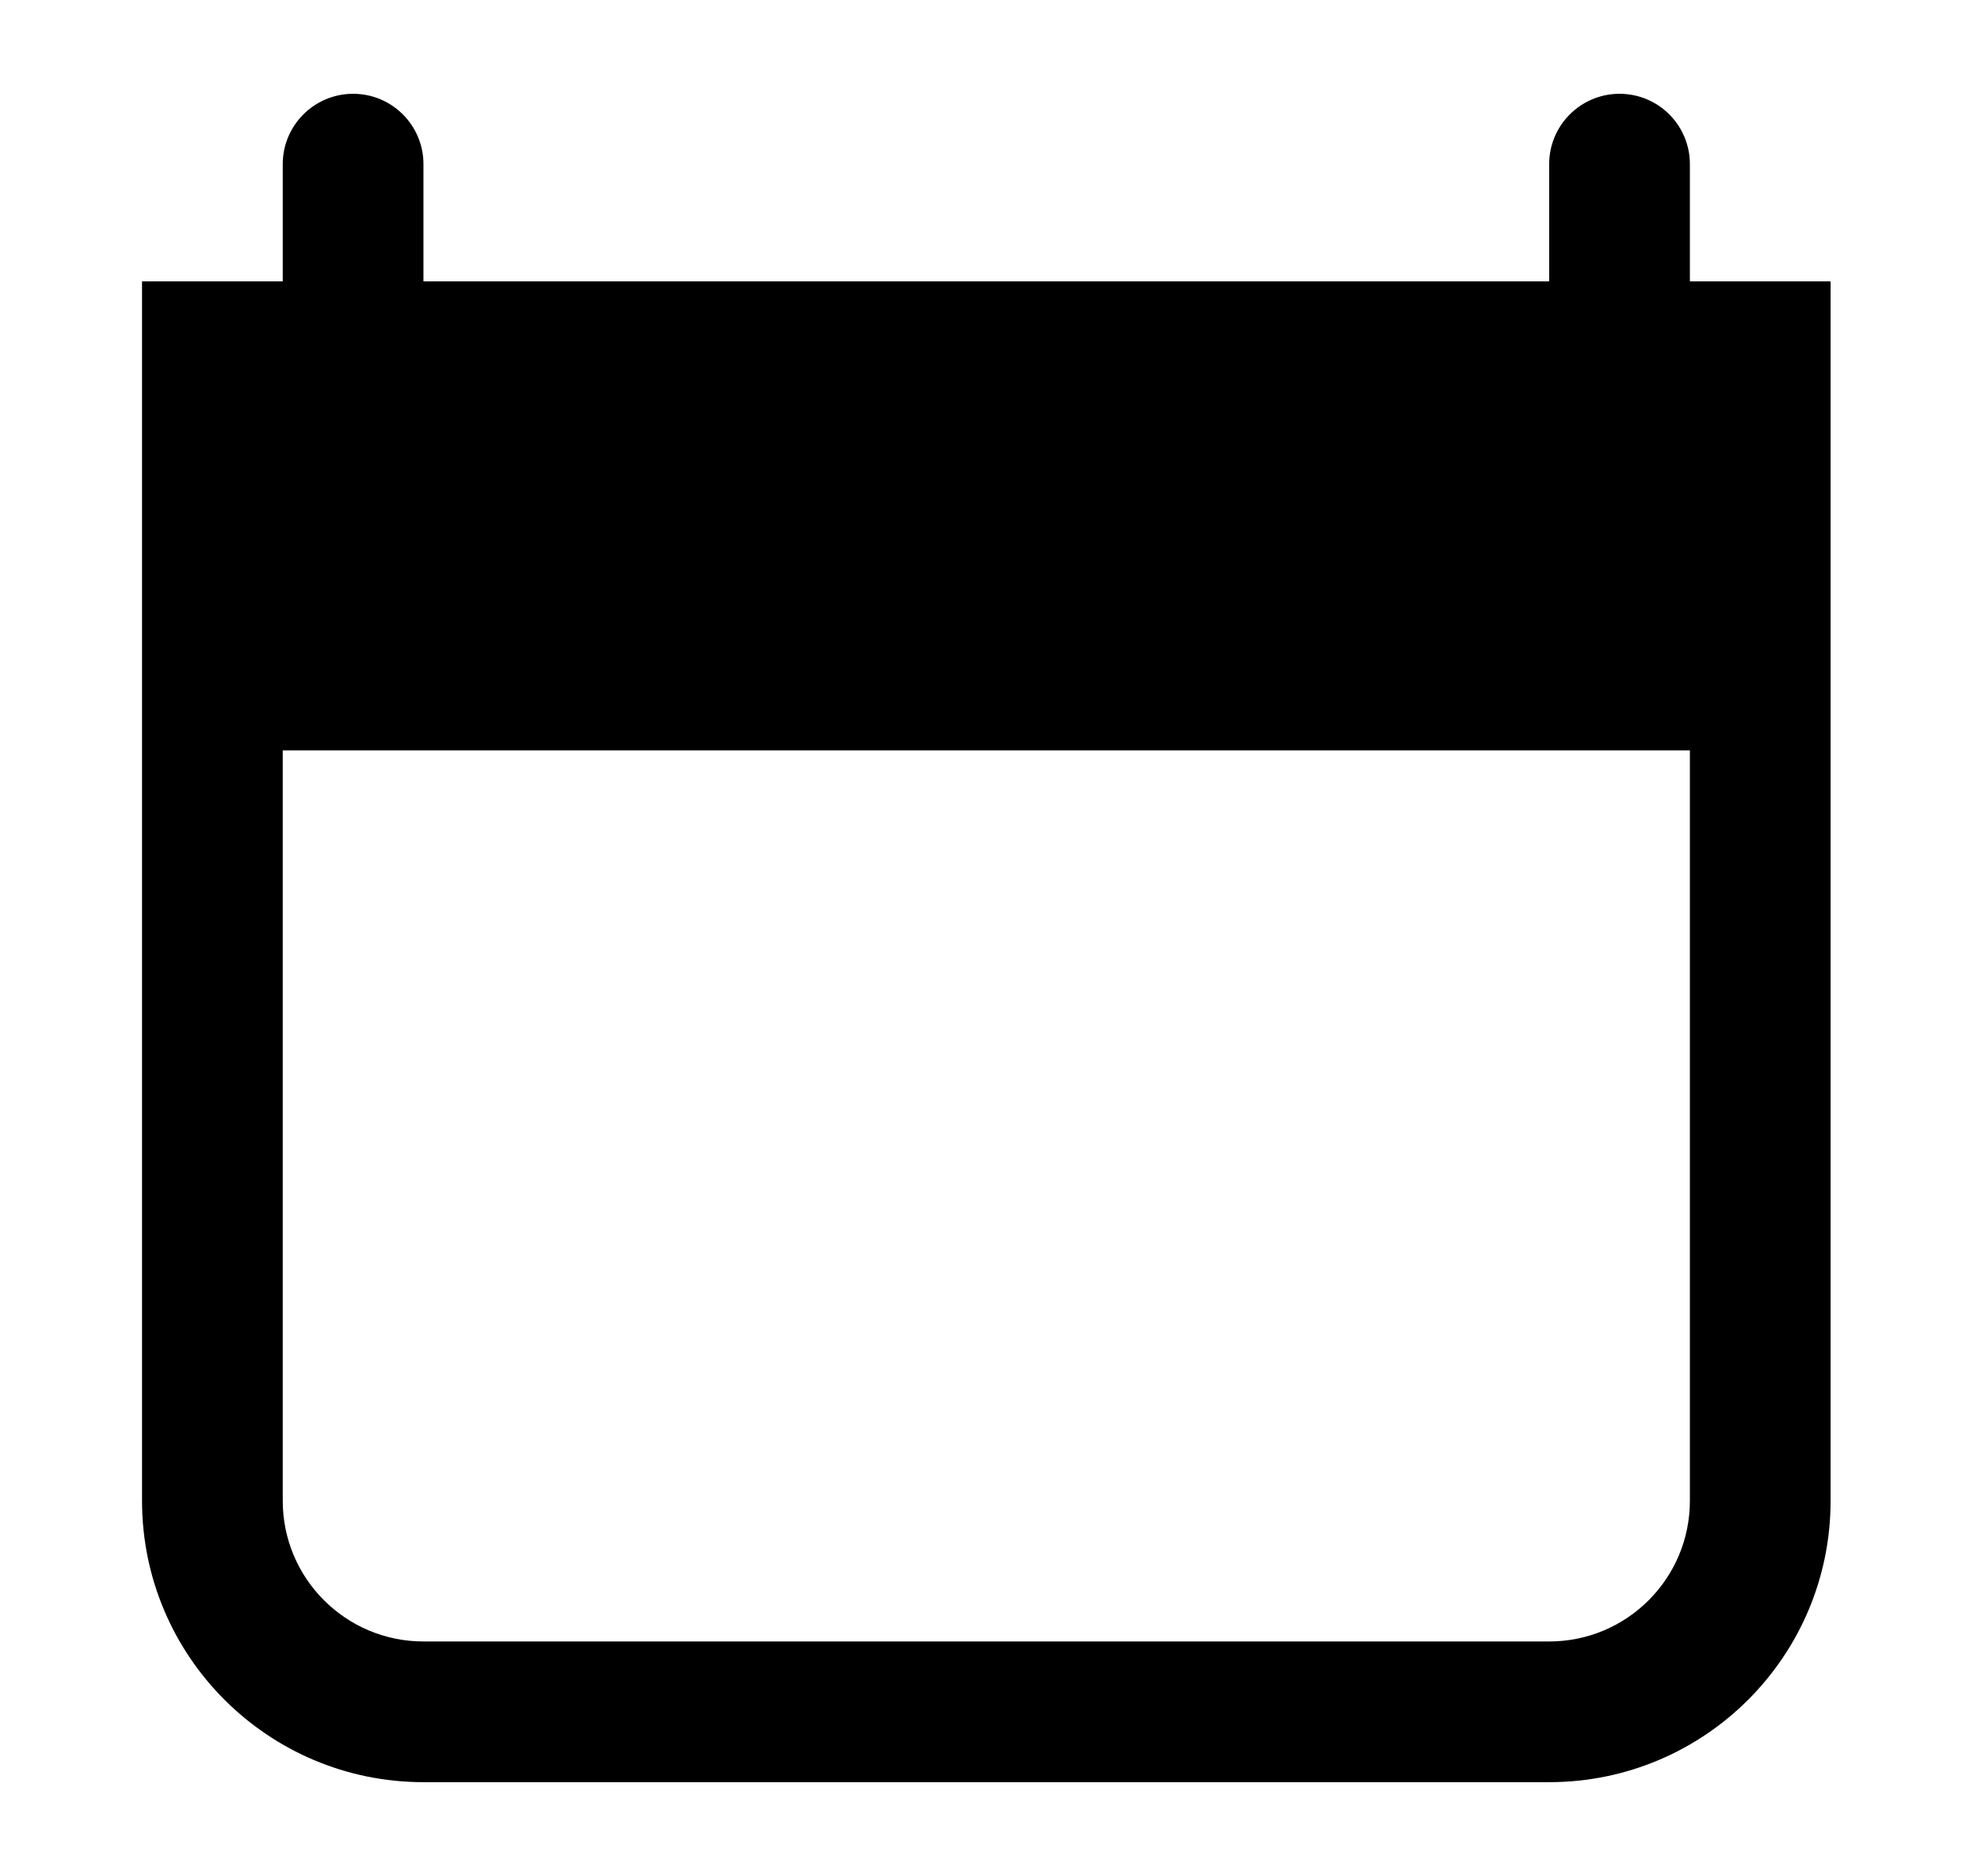
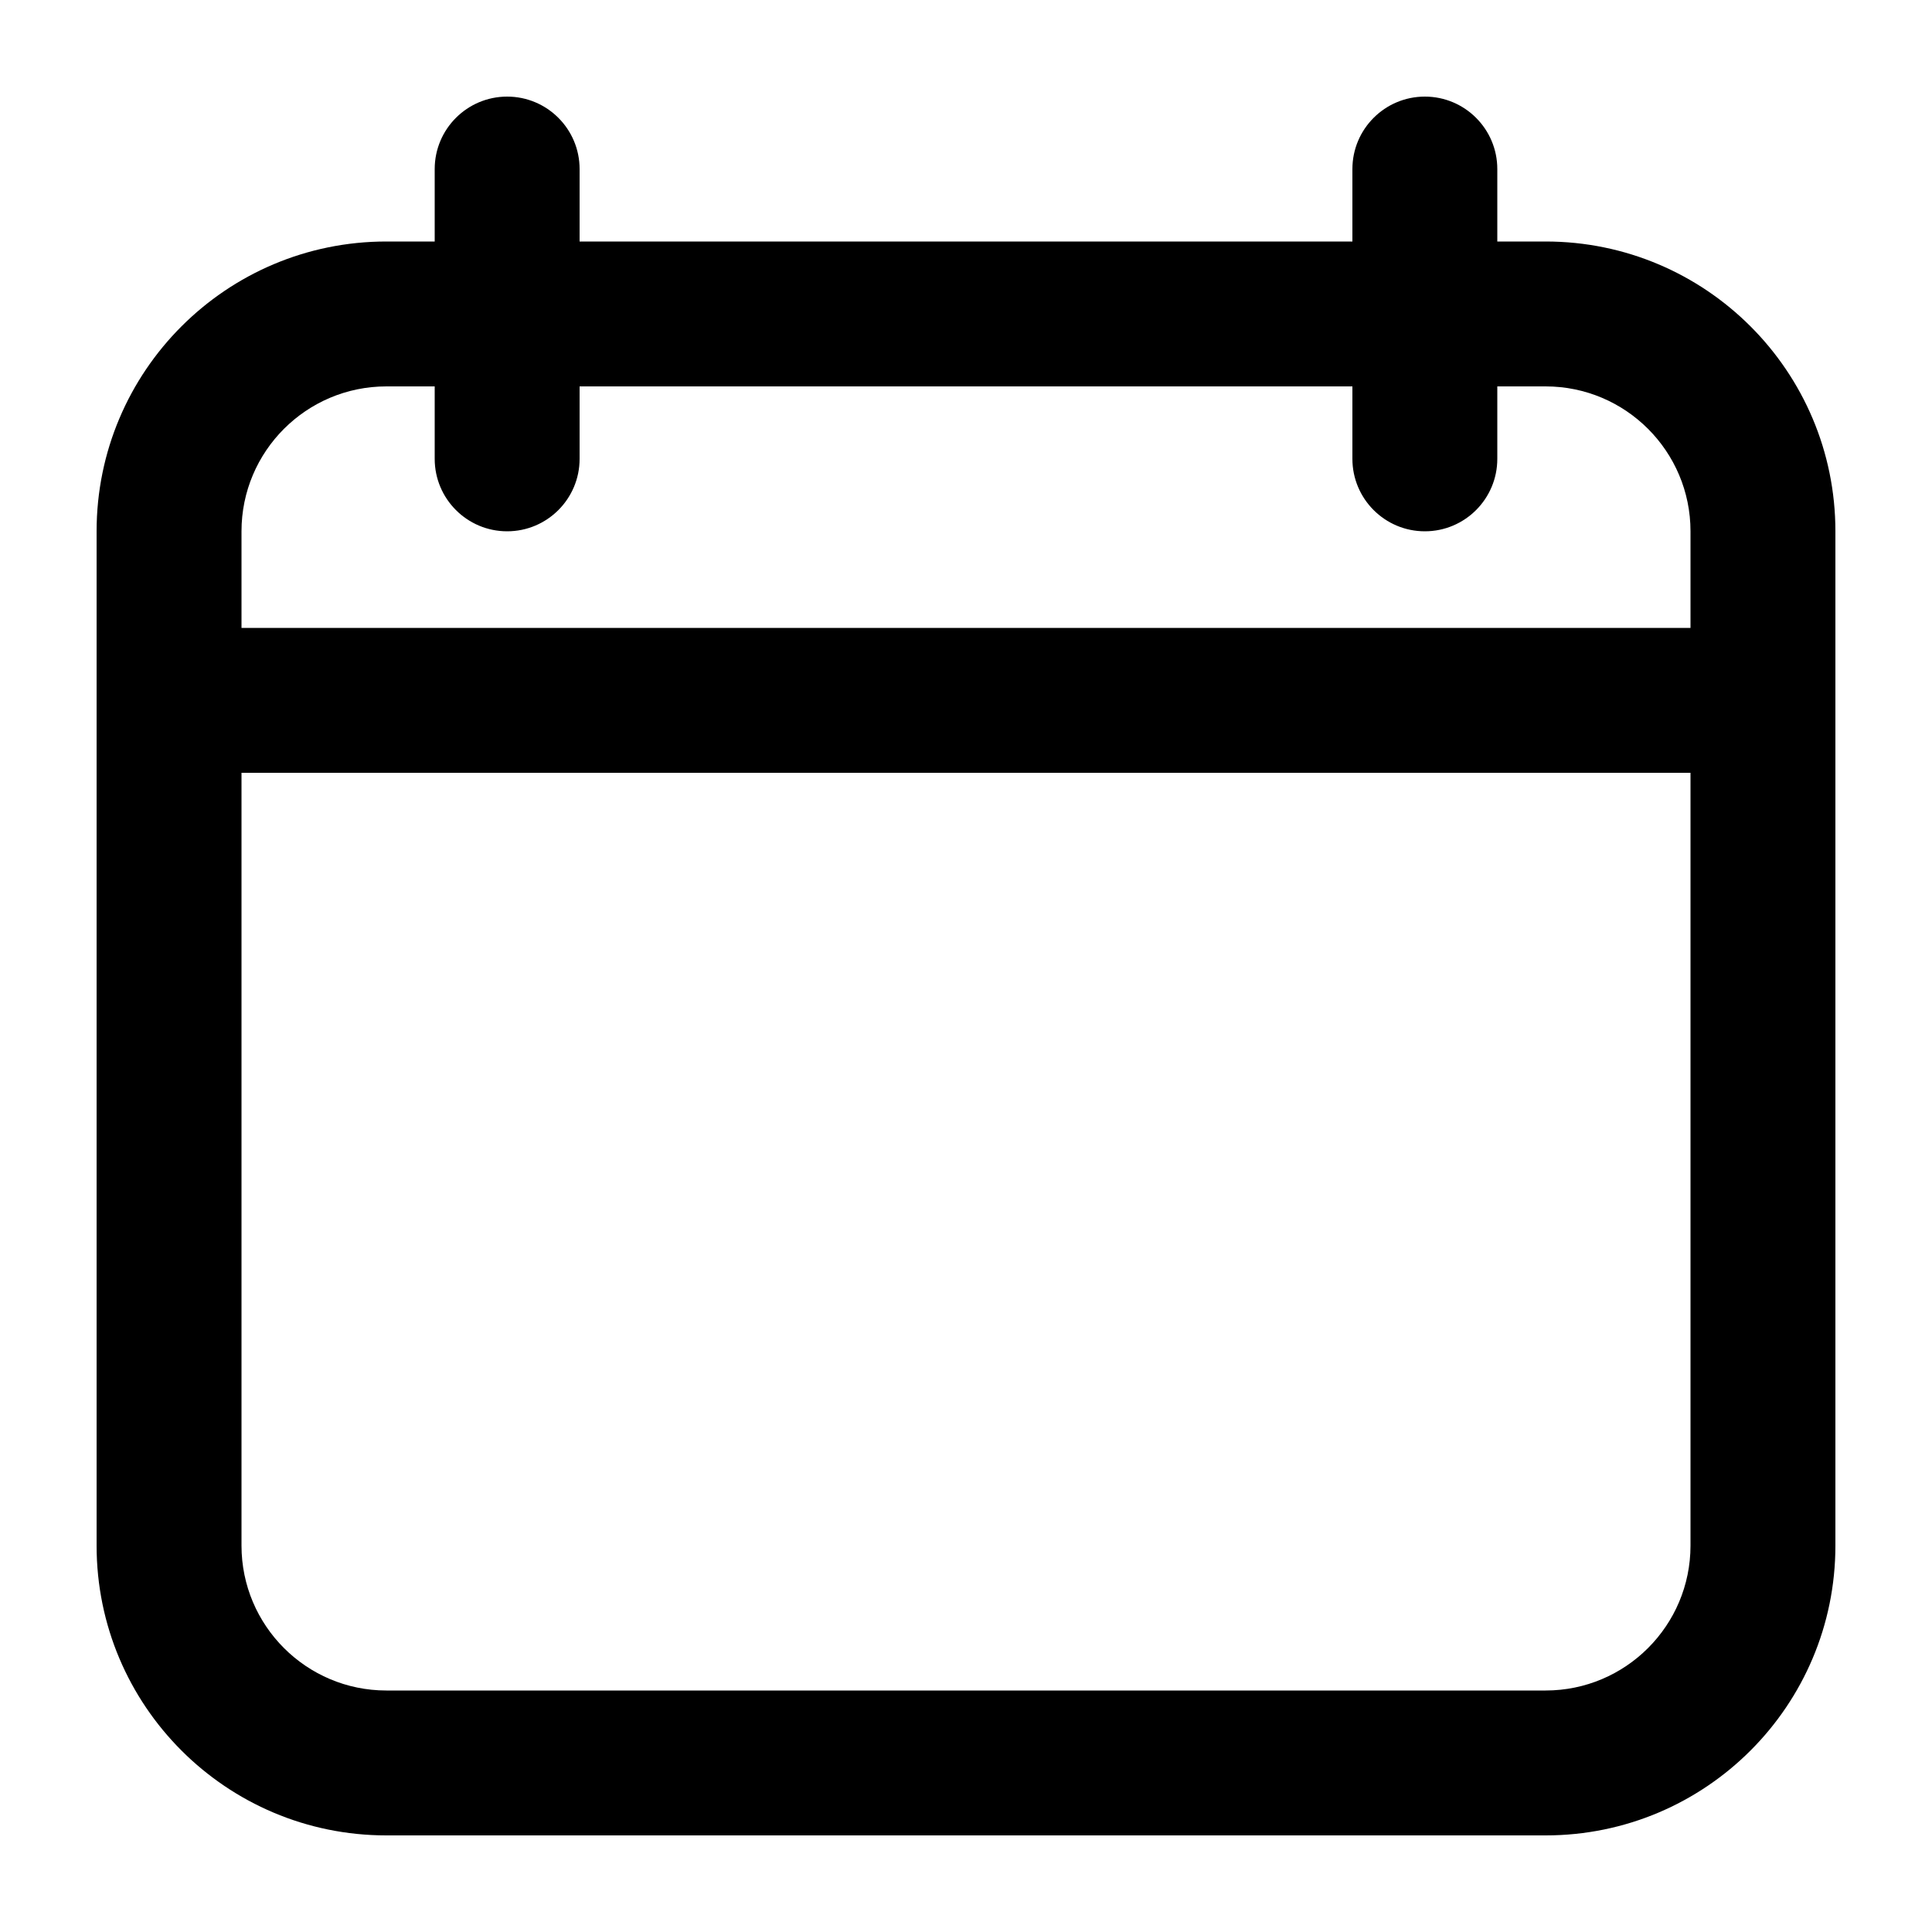
- <svg xmlns="http://www.w3.org/2000/svg" width="21" height="20" viewBox="0 0 21 20" fill="none">
-   <path fill-rule="evenodd" clip-rule="evenodd" d="M19.514 3L18.014 3V1.75C18.014 1.336 17.679 1 17.264 1C16.85 1 16.514 1.336 16.514 1.75V3L4.514 3V1.75C4.514 1.336 4.179 1 3.764 1C3.35 1 3.014 1.336 3.014 1.75V3L1.514 3V16C1.514 17.657 2.858 19 4.514 19H16.514C18.171 19 19.514 17.657 19.514 16V3ZM3.014 8H18.014V16C18.014 16.828 17.343 17.5 16.514 17.5H4.514C3.686 17.5 3.014 16.828 3.014 16V8Z" fill="black" />
+ <svg xmlns="http://www.w3.org/2000/svg" width="20" height="20" viewBox="0 0 20 20" fill="none">
+   <path fill-rule="evenodd" clip-rule="evenodd" d="M19 16V8V6.5V5.5C19 3.843 17.657 2.5 16 2.5H15.5V1.75C15.5 1.336 15.164 1 14.75 1C14.336 1 14 1.336 14 1.75V2.5H6V1.75C6 1.336 5.664 1 5.25 1C4.836 1 4.5 1.336 4.5 1.75V2.5H4C2.343 2.5 1 3.843 1 5.5V6.5V8V16C1 17.657 2.343 19 4 19H16C17.657 19 19 17.657 19 16ZM2.5 6.5V5.5C2.5 4.672 3.172 4 4 4H4.5V4.75C4.5 5.164 4.836 5.5 5.25 5.5C5.664 5.5 6 5.164 6 4.75V4H14V4.75C14 5.164 14.336 5.5 14.75 5.5C15.164 5.5 15.5 5.164 15.5 4.75V4H16C16.828 4 17.5 4.672 17.5 5.5V6.5H2.5ZM2.5 16V8H17.5V16C17.5 16.828 16.828 17.5 16 17.5H4C3.172 17.5 2.5 16.828 2.5 16Z" fill="black" />
</svg>
